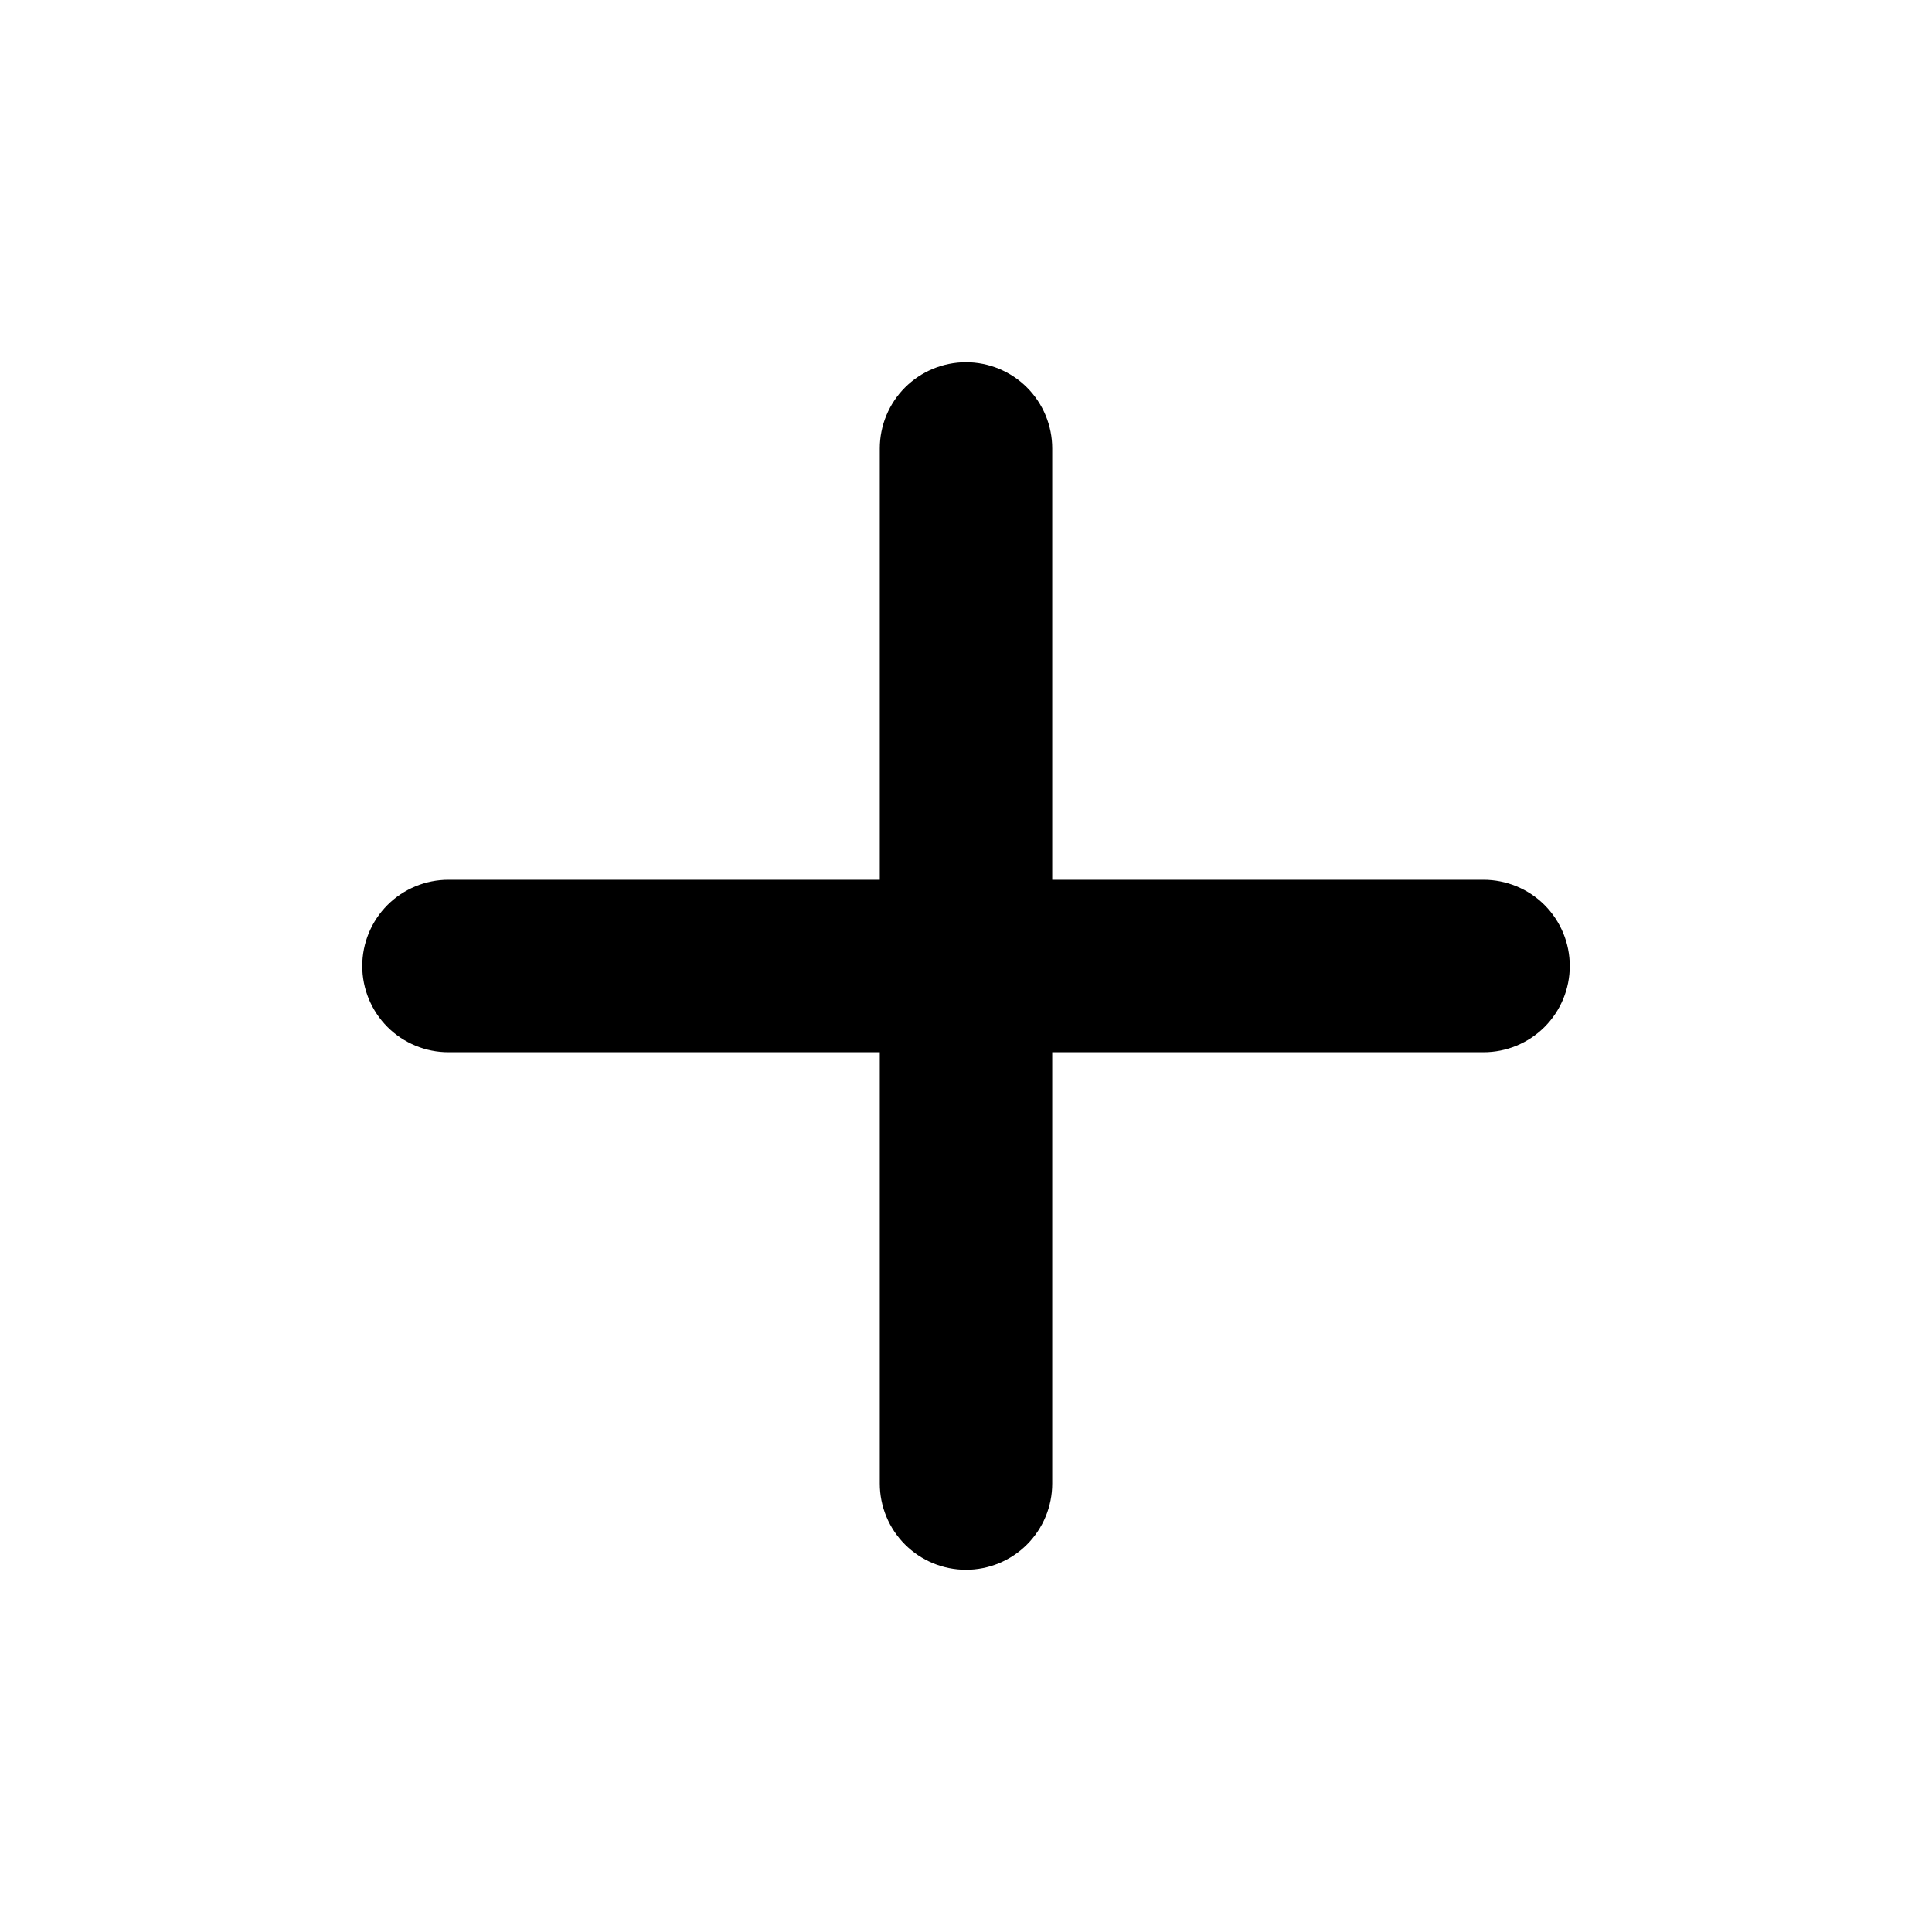
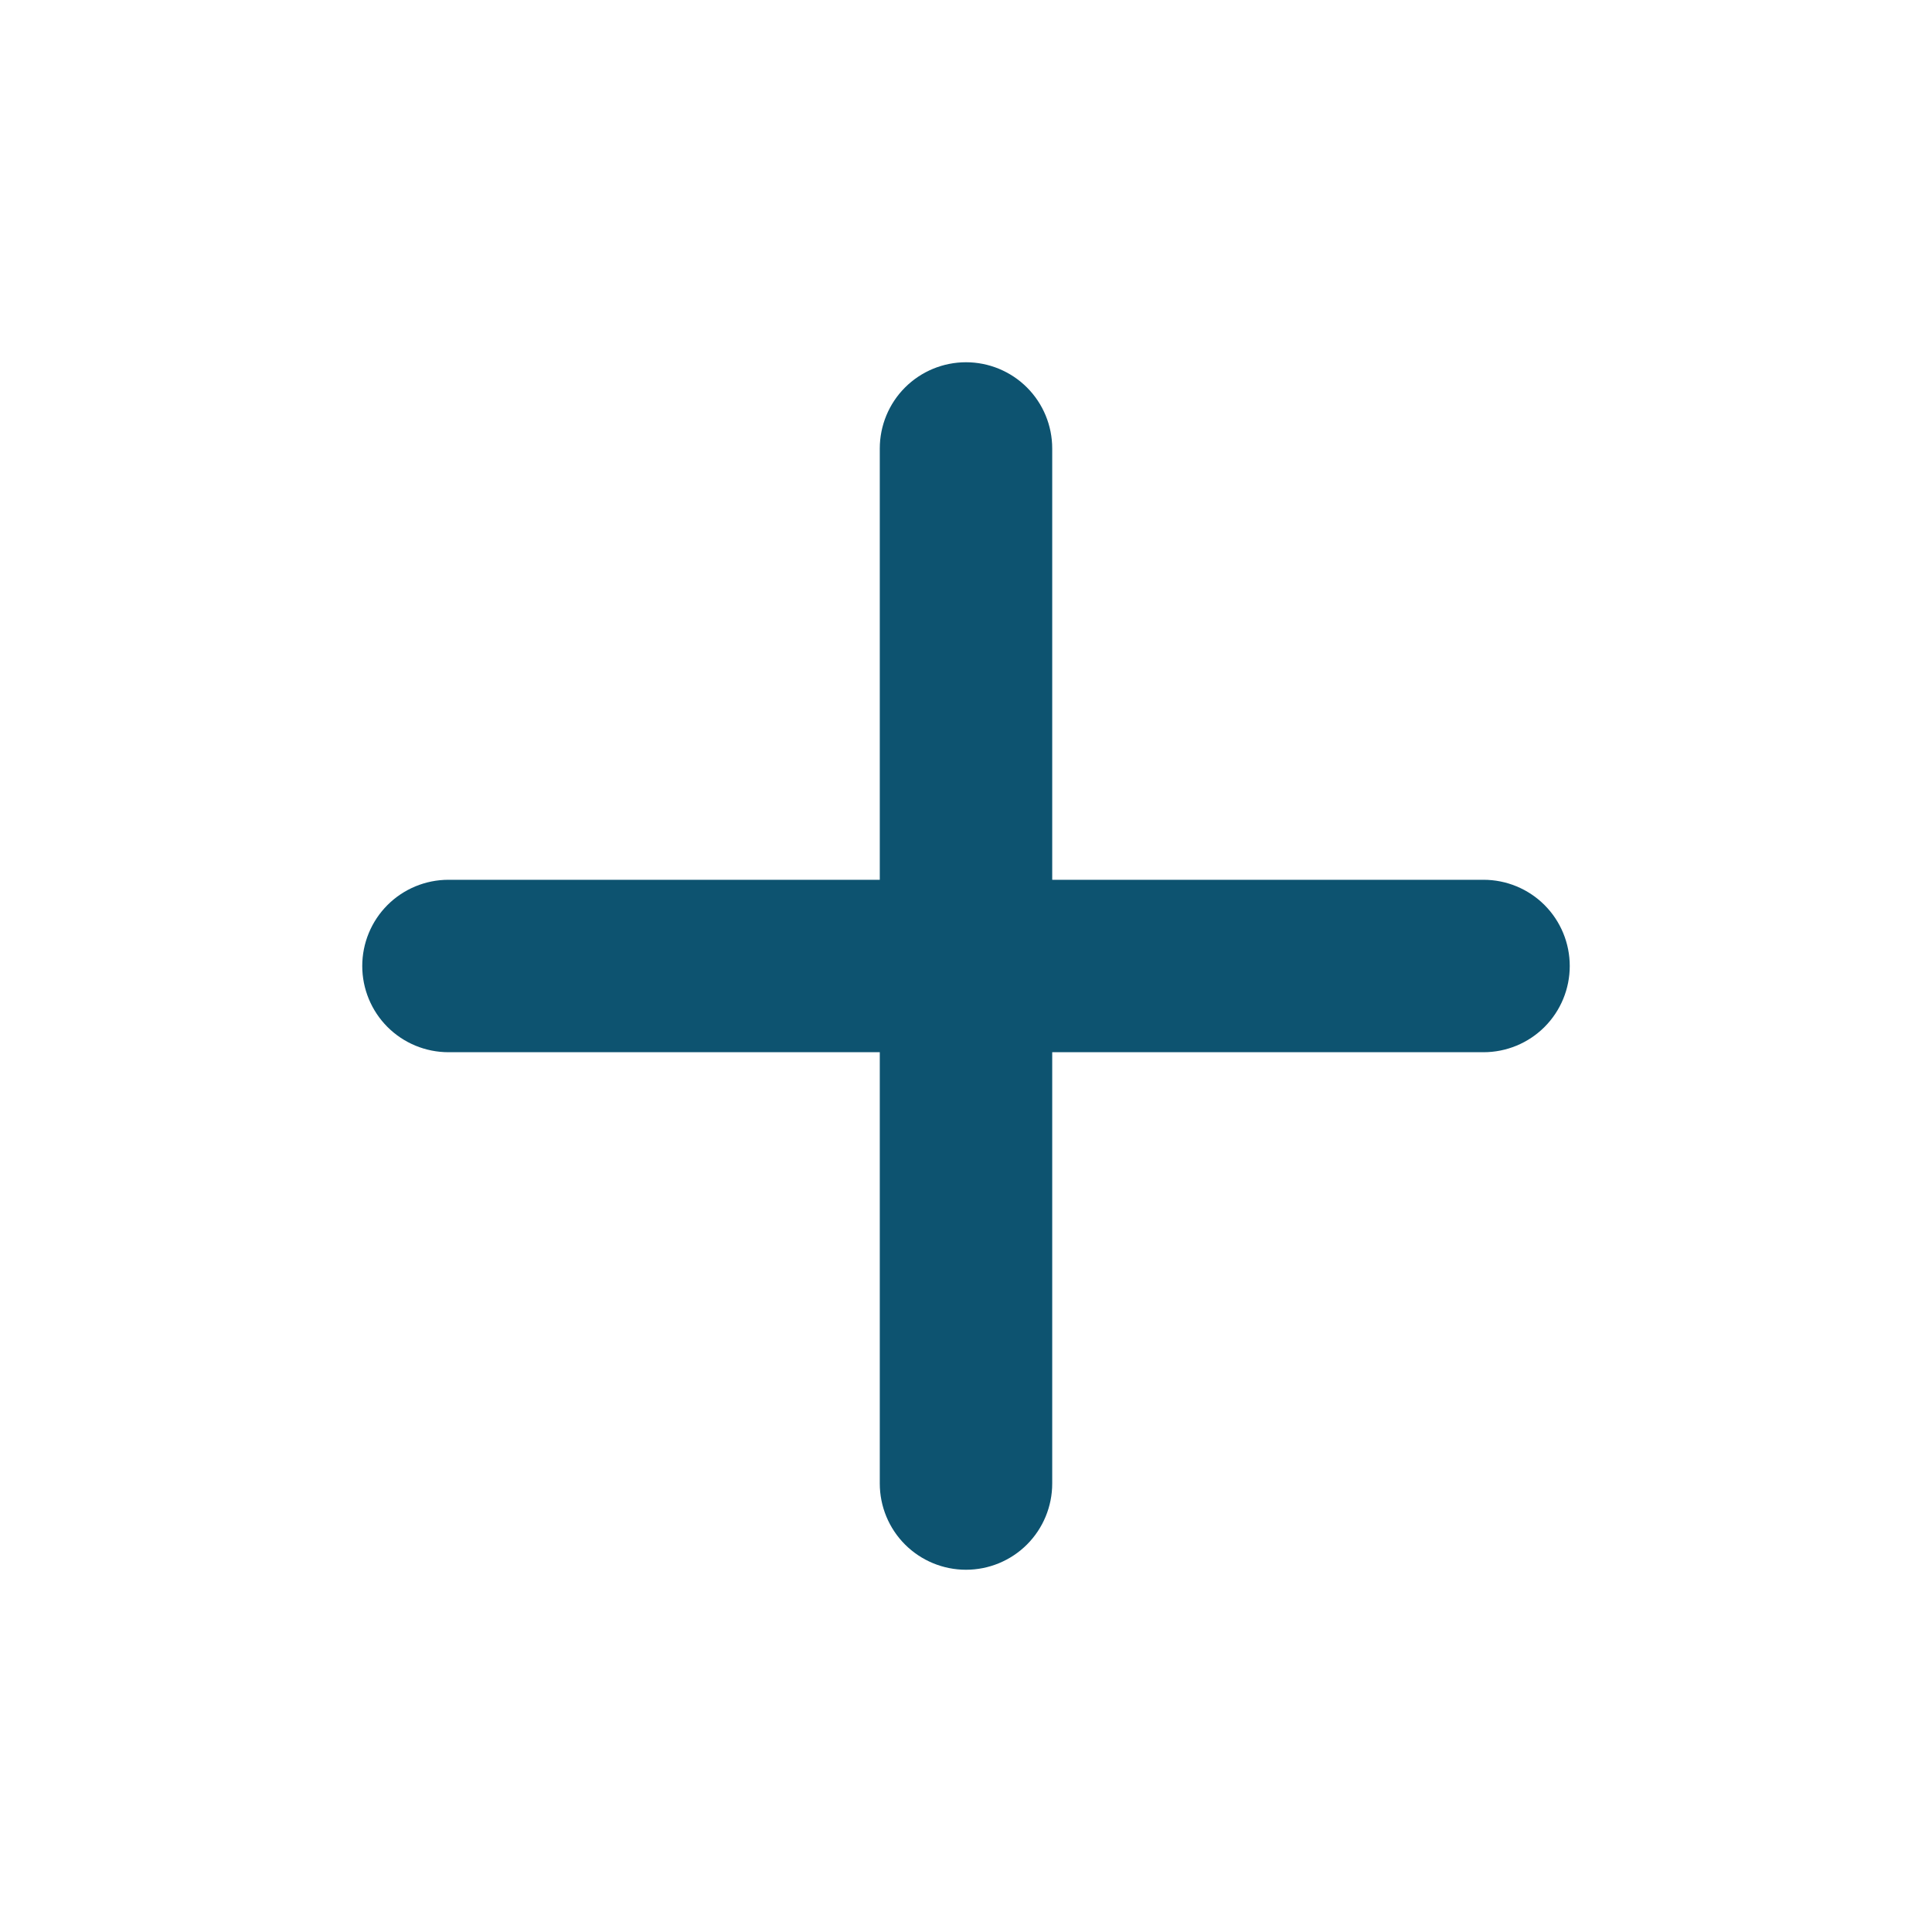
<svg xmlns="http://www.w3.org/2000/svg" width="16" height="16" viewBox="0 0 16 16" fill="currentColor">
  <g id="state=plus">
-     <path id="Vector" d="M12.286 8.714H8.714V12.286C8.714 12.475 8.639 12.657 8.505 12.791C8.371 12.925 8.189 13 8 13C7.811 13 7.629 12.925 7.495 12.791C7.361 12.657 7.286 12.475 7.286 12.286V8.714H3.714C3.525 8.714 3.343 8.639 3.209 8.505C3.075 8.371 3 8.189 3 8C3 7.811 3.075 7.629 3.209 7.495C3.343 7.361 3.525 7.286 3.714 7.286H7.286V3.714C7.286 3.525 7.361 3.343 7.495 3.209C7.629 3.075 7.811 3 8 3C8.189 3 8.371 3.075 8.505 3.209C8.639 3.343 8.714 3.525 8.714 3.714V7.286H12.286C12.475 7.286 12.657 7.361 12.791 7.495C12.925 7.629 13 7.811 13 8C13 8.189 12.925 8.371 12.791 8.505C12.657 8.639 12.475 8.714 12.286 8.714Z" fill="black" />
+     <path id="Vector" d="M12.286 8.714H8.714V12.286C8.714 12.475 8.639 12.657 8.505 12.791C8.371 12.925 8.189 13 8 13C7.811 13 7.629 12.925 7.495 12.791C7.361 12.657 7.286 12.475 7.286 12.286V8.714H3.714C3.525 8.714 3.343 8.639 3.209 8.505C3.075 8.371 3 8.189 3 8C3 7.811 3.075 7.629 3.209 7.495C3.343 7.361 3.525 7.286 3.714 7.286H7.286V3.714C7.286 3.525 7.361 3.343 7.495 3.209C7.629 3.075 7.811 3 8 3C8.189 3 8.371 3.075 8.505 3.209C8.639 3.343 8.714 3.525 8.714 3.714V7.286H12.286C12.475 7.286 12.657 7.361 12.791 7.495C12.925 7.629 13 7.811 13 8C13 8.189 12.925 8.371 12.791 8.505C12.657 8.639 12.475 8.714 12.286 8.714Z" fill="#0d5370" />
  </g>
</svg>
